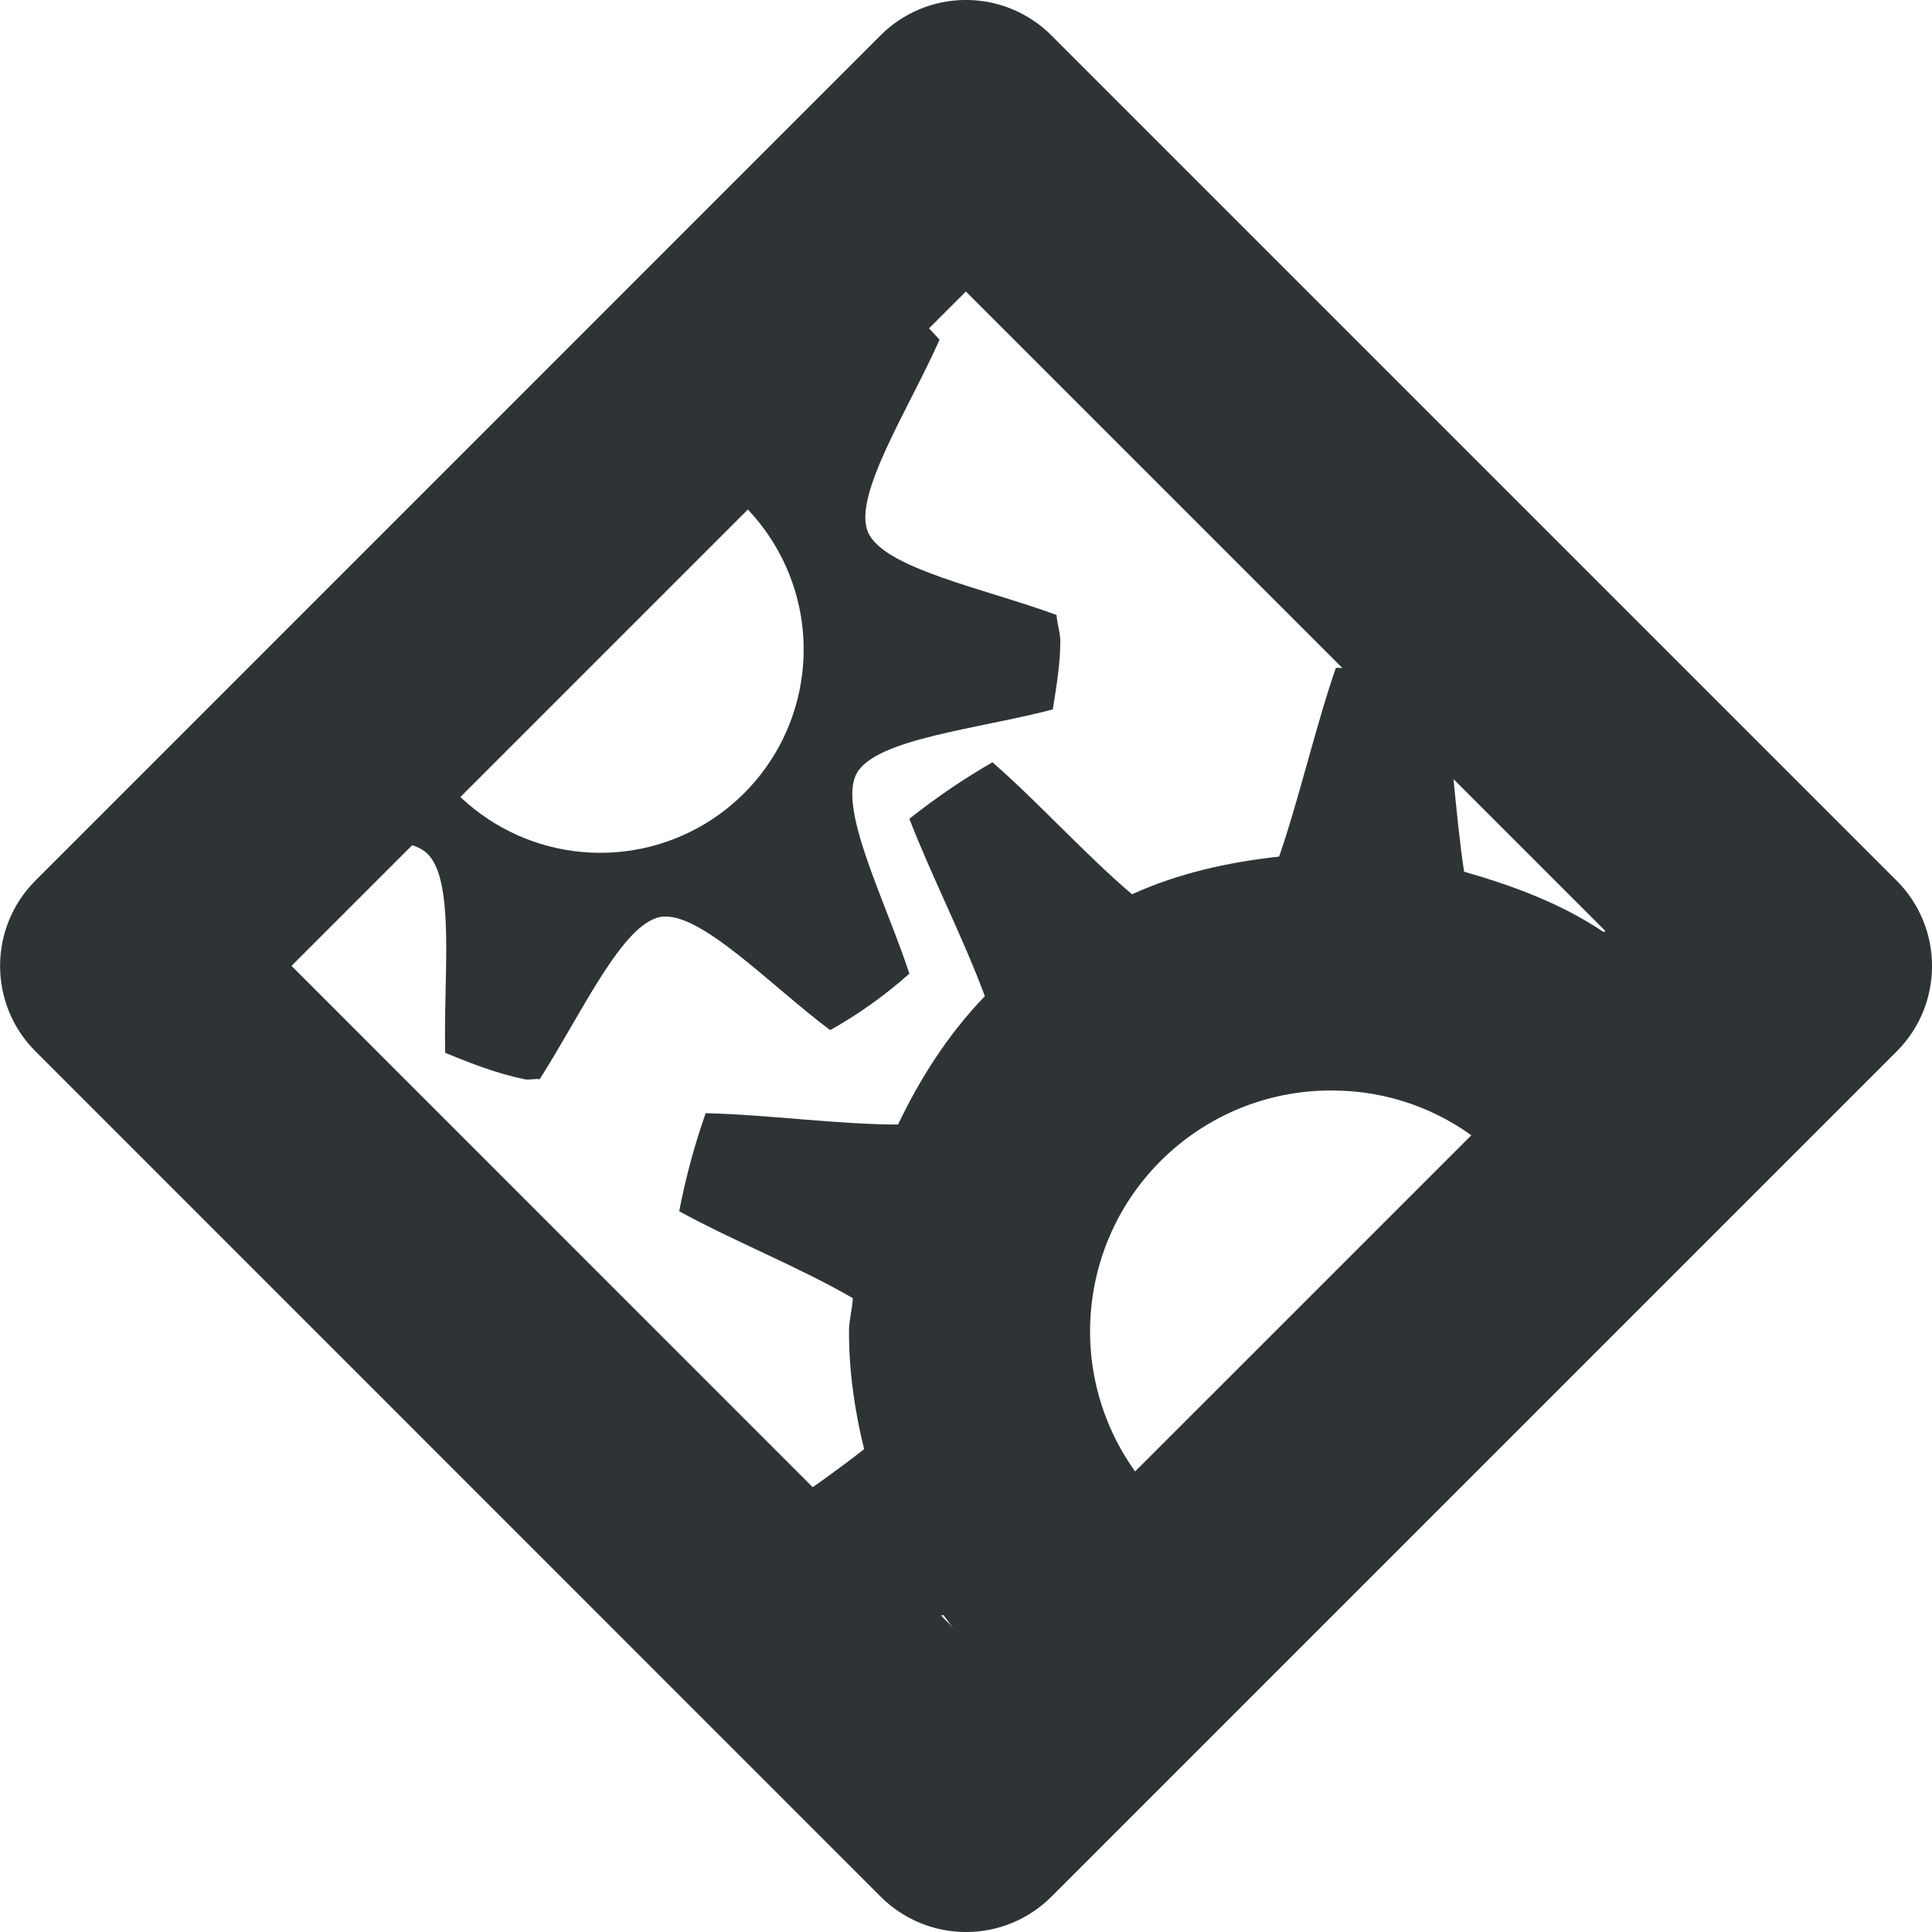
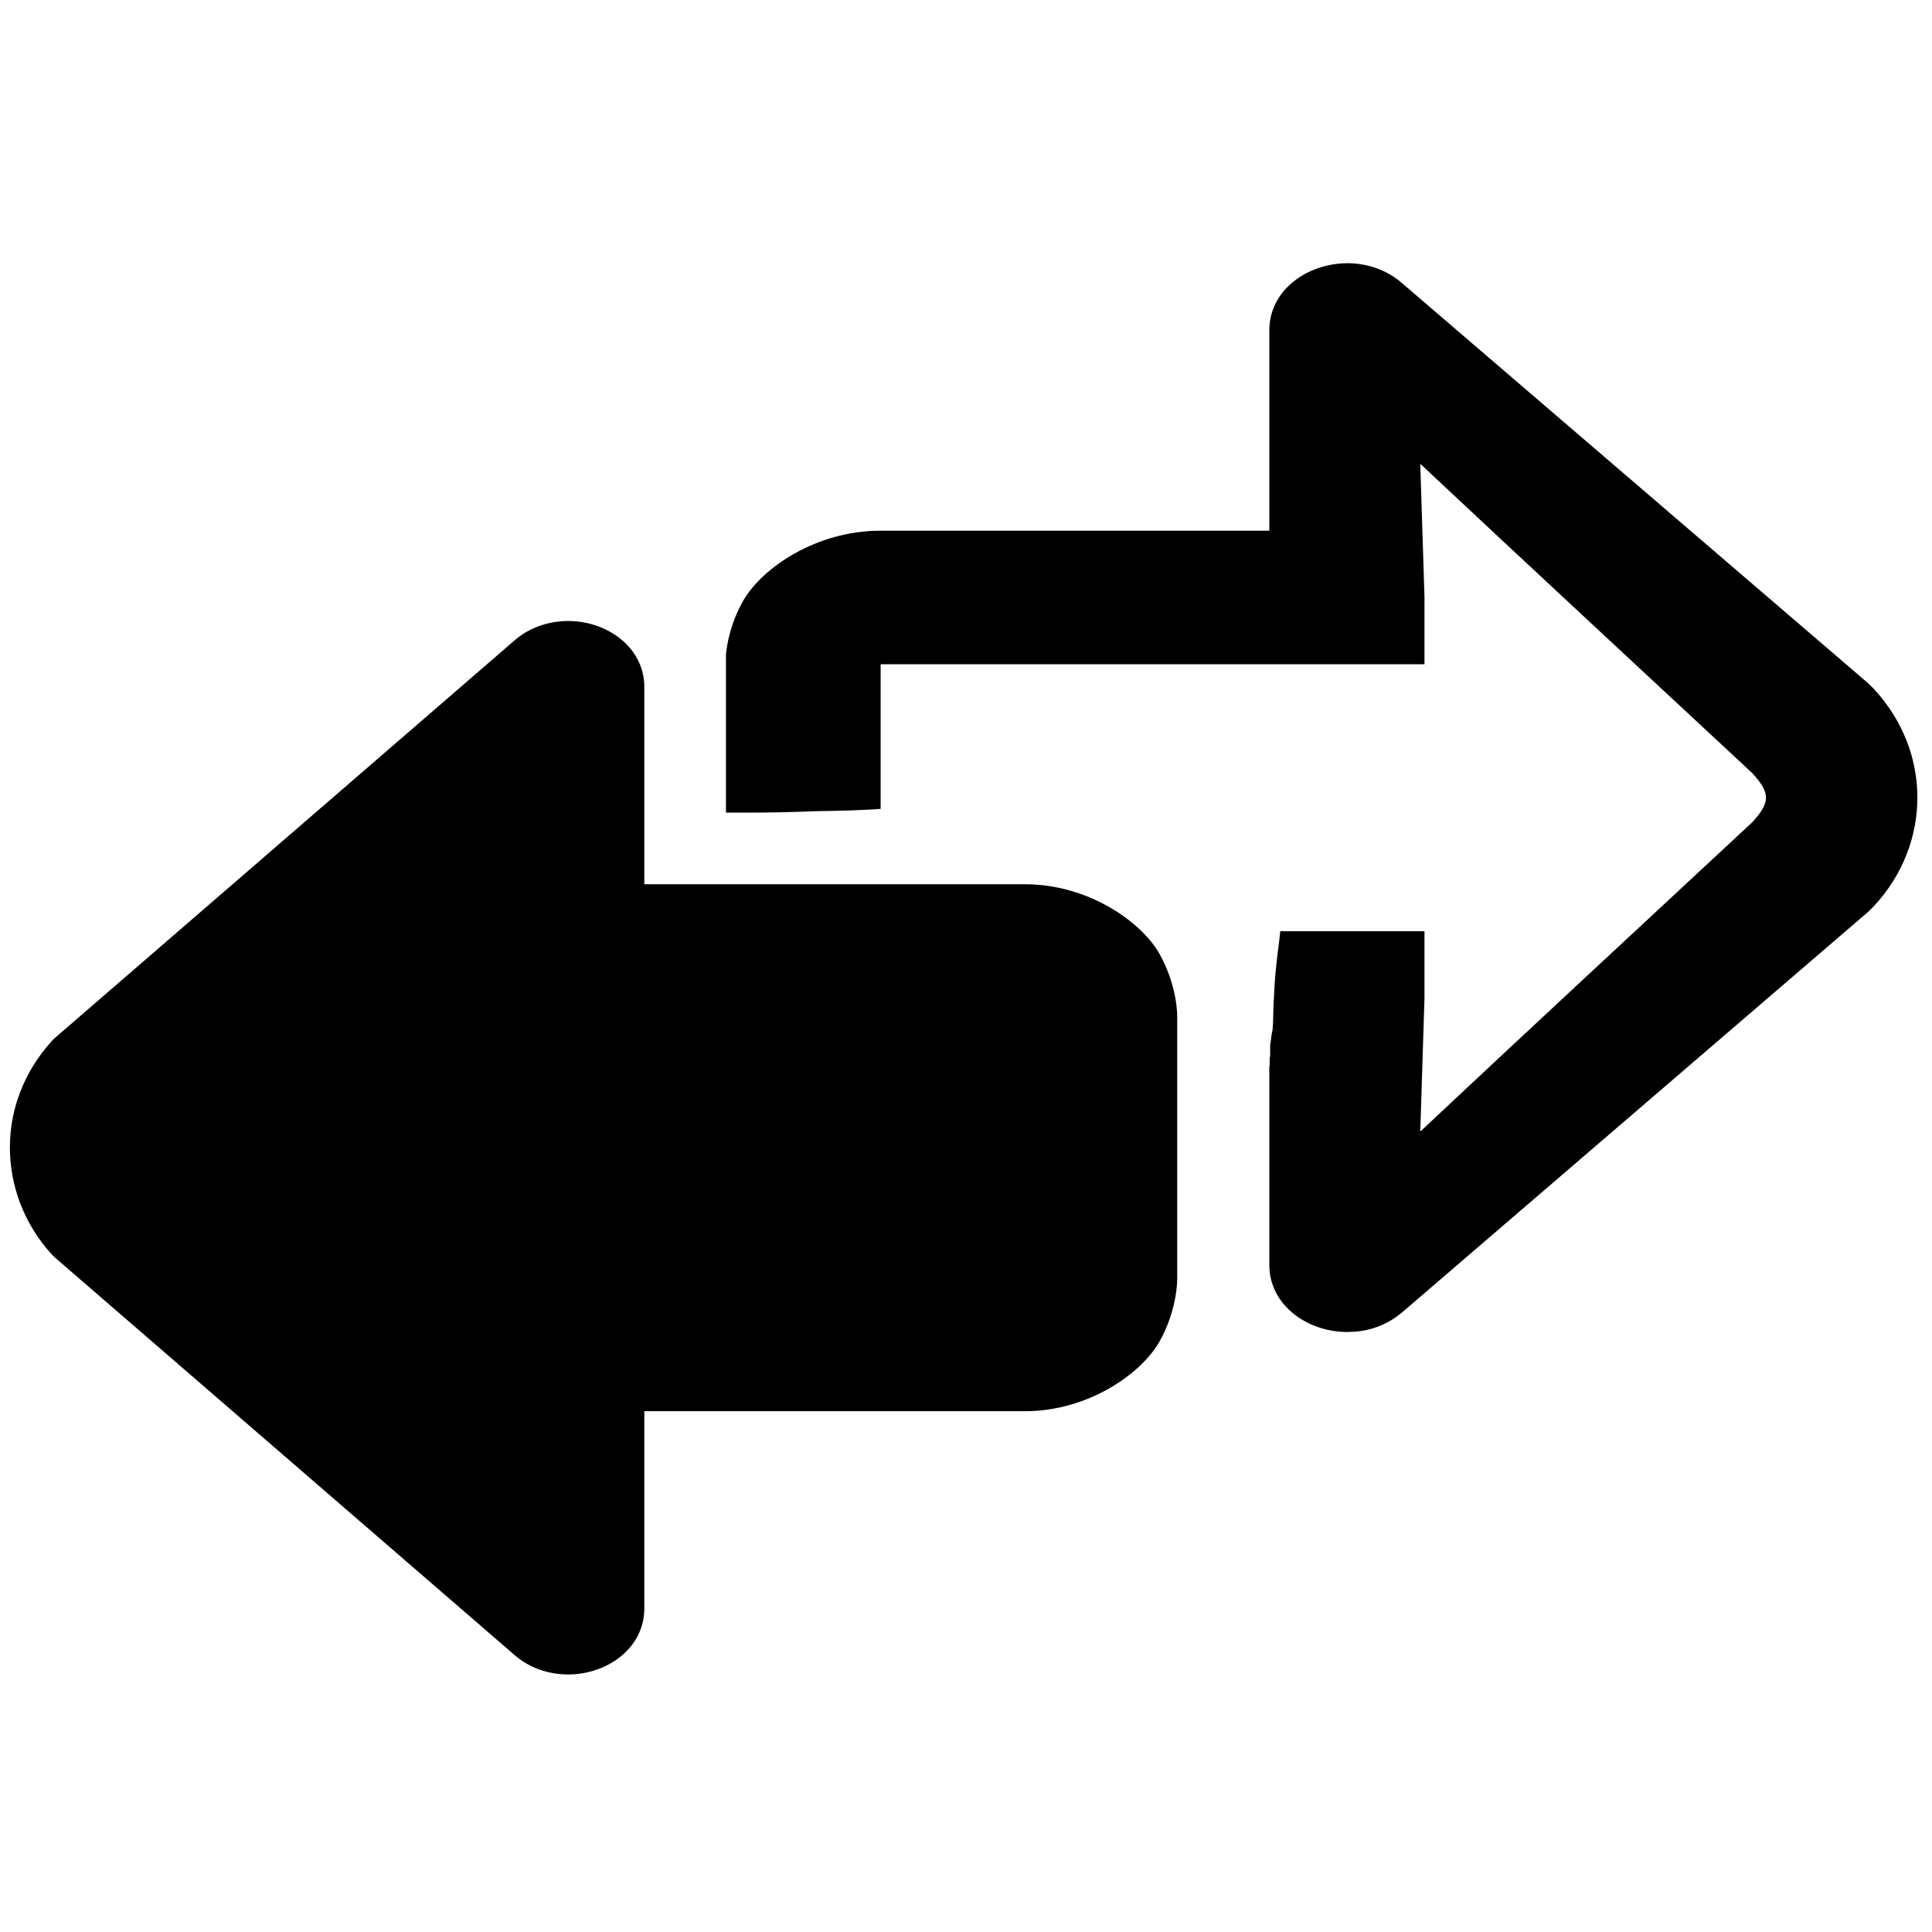
- <svg xmlns="http://www.w3.org/2000/svg" width="16" height="16">
-   <g color="#000" fill="#2e3436">
-     <path d="M7.188 2.281c-.094.056-.192.125-.29.19L5.566 3.803a1.684 1.684 0 11-2.17 2.17L2.332 7.037c.506-.069 1.017-.136 1.2.026.242.214.139 1.031.155 1.656.213.088.427.171.657.219.04.008.085-.007.125 0 .337-.525.683-1.288 1-1.344.322-.057.905.562 1.406.937a3.67 3.67 0 00.656-.468c-.195-.595-.594-1.369-.437-1.657.158-.29 1.019-.37 1.625-.531.028-.183.062-.371.062-.562 0-.075-.027-.146-.031-.22-.587-.217-1.435-.385-1.562-.687-.128-.302.34-1.021.593-1.593a3.722 3.722 0 00-.593-.532zm3.875 3.25c-.165.475-.305 1.086-.47 1.563-.43.047-.84.14-1.218.312-.38-.322-.787-.773-1.156-1.093a5.562 5.562 0 00-.688.468c.177.46.453 1.001.625 1.469-.298.309-.531.67-.719 1.063-.494 0-1.102-.084-1.593-.094a5.68 5.68 0 00-.219.812c.435.24 1.006.468 1.438.72-.006.093-.032.185-.032.28 0 .333.049.66.125.97-.382.304-.898.63-1.28.937.015.044.04.083.058.127l.613.613c.417-.1.868-.223 1.266-.303.248.343.532.626.875.875-.027.135-.068.283-.104.428.174-.063.34-.155.482-.297l1.432-1.432a1.994 1.994 0 01.533-3.918c.919 0 1.684.623 1.918 1.467l1.338-1.338c.06-.06.11-.124.156-.191-.035-.062-.06-.13-.1-.188.096-.152.205-.31.315-.47.017-.348-.1-.7-.37-.971l-.177-.176c-.28.192-.561.387-.83.555-.345-.233-.746-.383-1.156-.5-.077-.507-.107-1.132-.187-1.625a5.44 5.44 0 00-.875-.063zm-9.247.608c-.087.068-.173.138-.254.205l.014.035z" style="marker:none" overflow="visible" />
-     <path d="M8.707.293a1 1 0 00-1.415 0l-6.999 7a1 1 0 000 1.413l7 7.001a1 1 0 001.415 0l7-7a1 1 0 000-1.413zm-.708 2.121l5.587 5.587L8 13.586 2.414 7.999z" style="line-height:normal;font-variant-ligatures:normal;font-variant-position:normal;font-variant-caps:normal;font-variant-numeric:normal;font-variant-alternates:normal;font-feature-settings:normal;text-indent:0;text-align:start;text-decoration-line:none;text-decoration-style:solid;text-decoration-color:#000;text-transform:none;text-orientation:mixed;shape-padding:0;isolation:auto;mix-blend-mode:normal;marker:none" font-weight="400" font-family="sans-serif" overflow="visible" />
+ <svg xmlns="http://www.w3.org/2000/svg" height="16px" viewBox="0 0 16 16" width="16px">
+   <clipPath id="a">
+     <rect height="152" width="192" />
+   </clipPath>
+   <clipPath id="b">
+     <rect height="152" width="192" />
+   </clipPath>
+   <clipPath id="c">
+     <path d="m 6 2 h 10 v 10 h -10 z m 0 0" />
+   </clipPath>
+   <clipPath id="d">
+     <path d="m 15.879 2.18 v 8.852 h -9.871 v -2.426 c 0.207 0.039 0.414 0.078 0.621 0.117 c -0.004 0.105 0.098 0.215 0.32 0.234 c 0.109 0.012 0.223 0.02 0.336 0.031 c -0.016 0.328 -0.031 0.652 -0.043 0.98 c -0.008 0.203 -0.012 0.406 -0.02 0.609 c -0.008 0.371 0.43 0.379 0.438 0.008 c 0.004 -0.203 0.012 -0.406 0.02 -0.605 c 0.008 -0.25 0.02 -0.496 0.031 -0.746 c 0.023 -0.004 0.055 -0.012 0.09 -0.023 c 0.129 0.039 0.191 0.059 0.219 0.051 c 0.008 0.004 0.016 0.008 0.02 0.008 c 0.172 0.02 0.258 0.023 0.309 0.004 c 0 0.133 0.008 0.328 0.086 0.336 c 0.047 0.004 0.09 -0.004 0.137 -0.016 c 0.047 -0.004 0.113 -0.016 0.195 -0.031 c 0.035 0.008 0.059 0 0.07 -0.016 c 0.004 0 0.008 -0.004 0.016 -0.004 c 0.004 0 0.004 0 0.008 -0.004 c 0.02 -0.016 0.008 -0.062 0.012 -0.086 c 0.008 -0.043 0.012 -0.086 0.016 -0.129 c 0.008 -0.039 0.012 -0.078 0.02 -0.117 c 0.031 0 0.062 0 0.07 -0.008 h 0.004 c 0.016 -0.039 0.027 -0.07 0.039 -0.102 c 0.016 0.238 0.031 0.48 0.035 0.723 c 0.004 0.066 0 0.109 0.004 0.141 c -0.004 0.02 -0.012 0.035 -0.008 0.047 v 0.004 l 0.004 0.004 h 0.004 c 0 0.004 0.004 0 0.004 0 c 0.012 0.004 0.023 0 0.031 0 c 0.031 0.016 0.086 0.02 0.18 0.02 c 0.109 0.09 0.309 0.039 0.363 -0.199 c 0 -0.008 0.004 -0.016 0.004 -0.023 c 0.016 0.004 0.031 0.008 0.043 0.012 c 0.012 -0.031 0.023 -0.059 0.027 -0.086 c 0.008 -0.043 0.004 -0.086 0.004 -0.125 c 0.004 -0.031 0.004 -0.066 0.004 -0.098 c 0.008 -0.023 0.016 -0.043 0.023 -0.066 c 0 -0.012 0.004 -0.02 0.008 -0.031 c 0.008 0.074 0.012 0.145 0.02 0.215 c 0.004 0.062 0.008 0.125 0.016 0.188 c 0 0.035 -0.031 0.094 0.008 0.105 h 0.004 v 0.004 v 0.02 c 0.02 0 0.043 -0.004 0.066 -0.004 c 0.117 0.023 0.246 0.012 0.371 0.023 c 0 -0.027 0 -0.051 0 -0.074 c 0.012 -0.012 0.008 -0.027 0 -0.051 c 0.004 -0.188 -0.004 -0.375 0.004 -0.562 c 0 -0.078 0 -0.152 0 -0.227 c 0.105 0.109 0.223 0.227 0.246 0.039 c 0.012 -0.059 0.008 -0.035 0.008 -0.074 c 0.004 -0.043 0 -0.086 0.004 -0.129 c 0 -0.016 0 -0.035 0 -0.055 c 0.004 -0.004 0.004 -0.004 0.004 -0.008 c 0 0 0 0 0 -0.004 v 0.004 l 0.004 0.004 h 0.004 v -0.004 c 0.004 0 0.004 -0.004 0.004 -0.004 v -0.008 v -0.004 c 0 -0.004 0 -0.004 0 -0.004 c 0 -0.004 0 -0.008 0 -0.008 v -0.004 c 0 -0.004 0 -0.004 0 -0.008 c 0 0 0 -0.004 0 -0.008 c 0 0 0 -0.004 0 -0.008 c 0 -0.004 0 -0.004 0 -0.008 s 0 -0.004 0 -0.008 c 0 0 0 -0.004 0.004 -0.004 c 0 -0.004 -0.004 -0.008 0 -0.008 c 0 -0.004 0 -0.008 0 -0.008 c 0 -0.004 0 -0.008 0 -0.012 v -0.035 v -0.004 s 0 -0.004 0 -0.008 c 0 0 0 -0.004 0 -0.008 s 0 -0.012 0 -0.016 c 0 -0.008 0 -0.012 0.004 -0.02 v -0.004 c 0.004 -0.035 0.008 -0.07 0.016 -0.102 c 0.008 -0.094 0.004 -0.188 0.012 -0.281 c 0.004 -0.121 0.016 -0.242 0.031 -0.363 c 0.016 -0.117 0.027 -0.234 0.039 -0.352 c 0.023 -0.199 -0.09 -0.305 -0.203 -0.309 c -0.059 0 -0.121 0.027 -0.164 0.082 c -0.02 -0.012 -0.043 -0.016 -0.07 -0.016 c -0.035 -0.004 -0.074 0.004 -0.109 0.023 c -0.004 -0.109 0 -0.219 -0.004 -0.328 c 0.004 -0.012 0.004 -0.023 0.004 -0.031 v -0.004 h -0.004 v -0.004 l -0.004 -0.004 c 0 -0.016 -0.004 -0.035 -0.004 -0.051 c -0.133 0.012 -0.27 0.004 -0.398 0.031 c -0.012 0 -0.023 0 -0.035 0 v 0.012 h -0.004 h -0.004 v 0.004 h -0.004 c -0.008 0.016 0.008 0.051 0.008 0.07 c -0.008 0.188 -0.027 0.371 -0.051 0.555 c -0.008 0 -0.016 0 -0.023 0 c -0.031 -0.004 -0.082 0.004 -0.184 0.023 c 0 -0.008 0 -0.016 0 -0.023 c -0.02 -0.359 -0.426 -0.355 -0.438 -0.023 c -0.012 0 -0.027 -0.004 -0.039 -0.004 c 0 -0.008 0 -0.02 0 -0.027 c 0.078 -0.242 0.023 -0.246 -0.176 -0.289 c -0.18 -0.023 -0.359 -0.043 -0.539 -0.059 c 0 -0.074 0.004 -0.145 0 -0.219 c 0 -0.016 0.012 -0.039 0.012 -0.051 v -0.004 s -0.004 -0.004 -0.004 -0.004 v -0.004 h -0.004 v -0.004 h -0.004 c -0.07 -0.012 -0.145 -0.02 -0.219 -0.02 s -0.145 0 -0.219 0.004 h -0.004 v 0.004 h -0.004 c 0 0.008 0.008 0.02 0.004 0.027 v 0.016 v 0.004 v 0.016 c 0 0.062 0 0.129 -0.004 0.191 c -0.062 -0.004 -0.129 -0.012 -0.195 -0.02 c 0.289 -0.094 0.227 -0.395 -0.117 -0.406 c -0.023 0 -0.047 0 -0.074 0.004 c -0.195 0.016 -0.395 0.02 -0.59 0.023 c -0.199 0.008 -0.395 0.012 -0.594 0.012 c -0.051 0 -0.098 0 -0.148 0 v -4.555 z m 0 0" />
+   </clipPath>
+   <clipPath id="e">
+     <rect height="152" width="192" />
+   </clipPath>
+   <g clip-path="url(#a)" transform="matrix(1 0 0 1 -168 -16)">
+     <path d="m 88.39 238.496 l -0.008 -4.777 h -26.363 v -12.738 h 26.363 l 0.016 -9.555 l 7.602 7.305 c 4.18 4.02 7.816 7.691 8.078 8.16 c 0.445 0.801 -0.016 1.32 -7.602 8.617 l -8.074 7.766 z m 0 0" fill-rule="evenodd" stroke="#000000" stroke-width="0.384" transform="matrix(-1 0 0 1 140.0856 -139.0113)" />
+   </g>
+   <g clip-path="url(#b)" transform="matrix(1 0 0 1 -168 -16)">
+     <path d="m 51.633 96.453 l 0.012 -4.777 h 26.363 v -12.738 h -26.363 l -0.016 -9.555 l -7.602 7.309 c -4.184 4.016 -7.816 7.688 -8.078 8.156 c -0.445 0.801 0.012 1.32 7.602 8.617 l 8.074 7.766 z m 0 0" fill="#241f31" fill-rule="evenodd" />
+   </g>
+   <g clip-path="url(#c)">
+     <g clip-path="url(#d)">
+       <path d="m 11.176 11.031 c -0.336 0.008 -0.664 -0.215 -0.664 -0.555 v -1.656 h -3.219 c -0.535 0 -0.98 -0.312 -1.137 -0.582 c -0.156 -0.273 -0.148 -0.527 -0.148 -0.527 v -2.211 s -0.008 -0.254 0.148 -0.527 c 0.156 -0.27 0.602 -0.578 1.137 -0.578 h 3.219 v -1.66 c 0 -0.34 0.328 -0.562 0.664 -0.555 c 0.152 0.004 0.309 0.055 0.434 0.164 l 3.863 3.316 c 0.016 0.016 0.031 0.031 0.047 0.047 c 0.242 0.262 0.359 0.582 0.359 0.898 c 0 0.316 -0.117 0.637 -0.359 0.898 c -0.016 0.016 -0.031 0.031 -0.047 0.047 l -3.863 3.32 c -0.125 0.105 -0.281 0.16 -0.434 0.16 z m 0.586 -1.66 c 0.945 -0.887 1.781 -1.66 2.75 -2.562 c 0.078 -0.086 0.113 -0.145 0.113 -0.203 c 0 -0.059 -0.035 -0.117 -0.113 -0.203 c -0.969 -0.902 -1.805 -1.676 -2.75 -2.562 l 0.035 1.105 v 0.555 h -4.504 v 2.211 h 4.504 v 0.555 z m 0 0" />
+     </g>
+   </g>
+   <path d="m 4.688 13.867 c 0.328 0.008 0.648 -0.211 0.648 -0.547 v -1.633 h 3.152 c 0.523 0 0.961 -0.309 1.113 -0.574 c 0.152 -0.27 0.148 -0.52 0.148 -0.52 v -2.18 s 0.004 -0.246 -0.148 -0.516 c -0.152 -0.266 -0.59 -0.574 -1.113 -0.574 h -3.152 v -1.633 c 0 -0.336 -0.32 -0.555 -0.648 -0.547 c -0.152 0.004 -0.305 0.055 -0.426 0.16 l -3.781 3.27 c -0.02 0.016 -0.035 0.031 -0.051 0.047 c -0.234 0.258 -0.348 0.57 -0.348 0.883 s 0.113 0.629 0.348 0.887 c 0.016 0.016 0.031 0.031 0.051 0.047 l 3.781 3.27 c 0.121 0.105 0.273 0.156 0.426 0.16 z m -0.578 -1.637 c -0.926 -0.871 -1.742 -1.637 -2.691 -2.523 c -0.074 -0.086 -0.109 -0.145 -0.113 -0.203 c 0.004 -0.055 0.039 -0.117 0.113 -0.199 c 0.949 -0.891 1.766 -1.652 2.691 -2.523 l -0.035 1.09 v 0.543 h 4.414 v 2.18 h -4.414 v 0.547 z m 0 0" />
+   <g clip-path="url(#e)" transform="matrix(1 0 0 1 -168 -16)">
+     <path d="m 172.176 27.551 v -0.891 h 4.91 v -2.371 h -4.91 v -1.777 l -1.418 1.359 c -0.777 0.746 -1.453 1.43 -1.504 1.52 c -0.082 0.148 0.004 0.242 1.418 1.602 l 1.5 1.445 z m 0 0" fill-rule="evenodd" />
  </g>
</svg>
